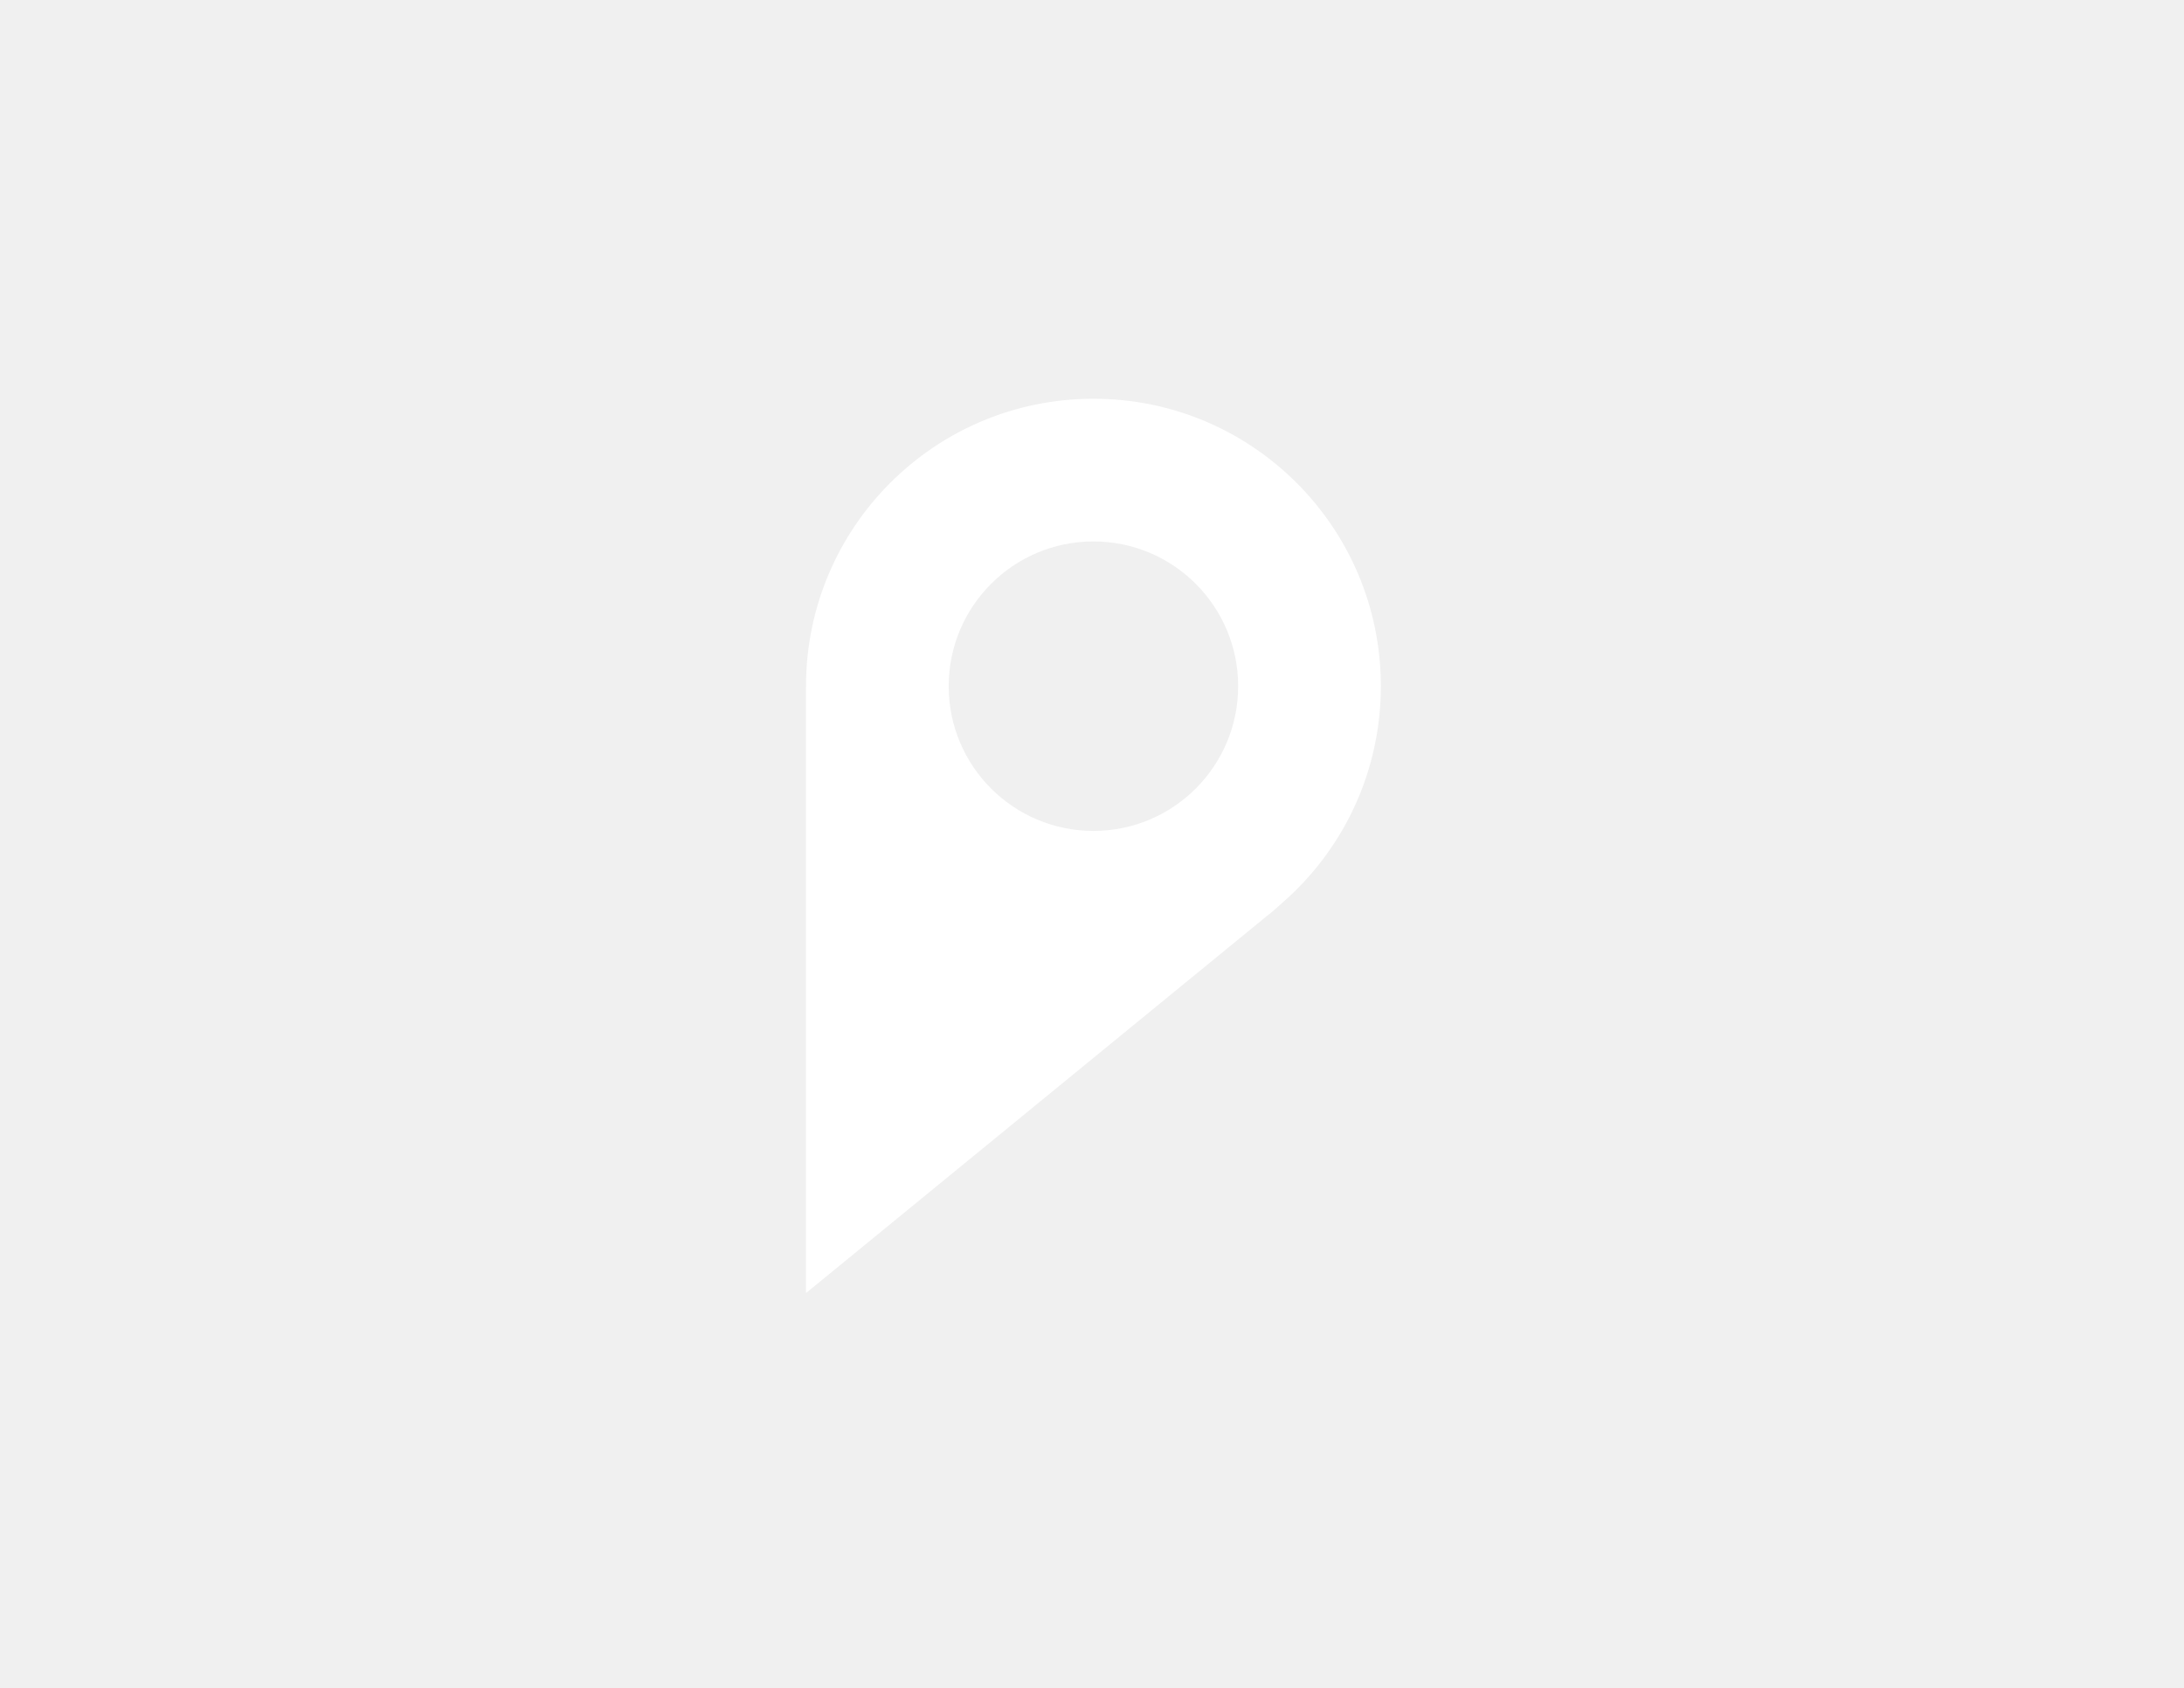
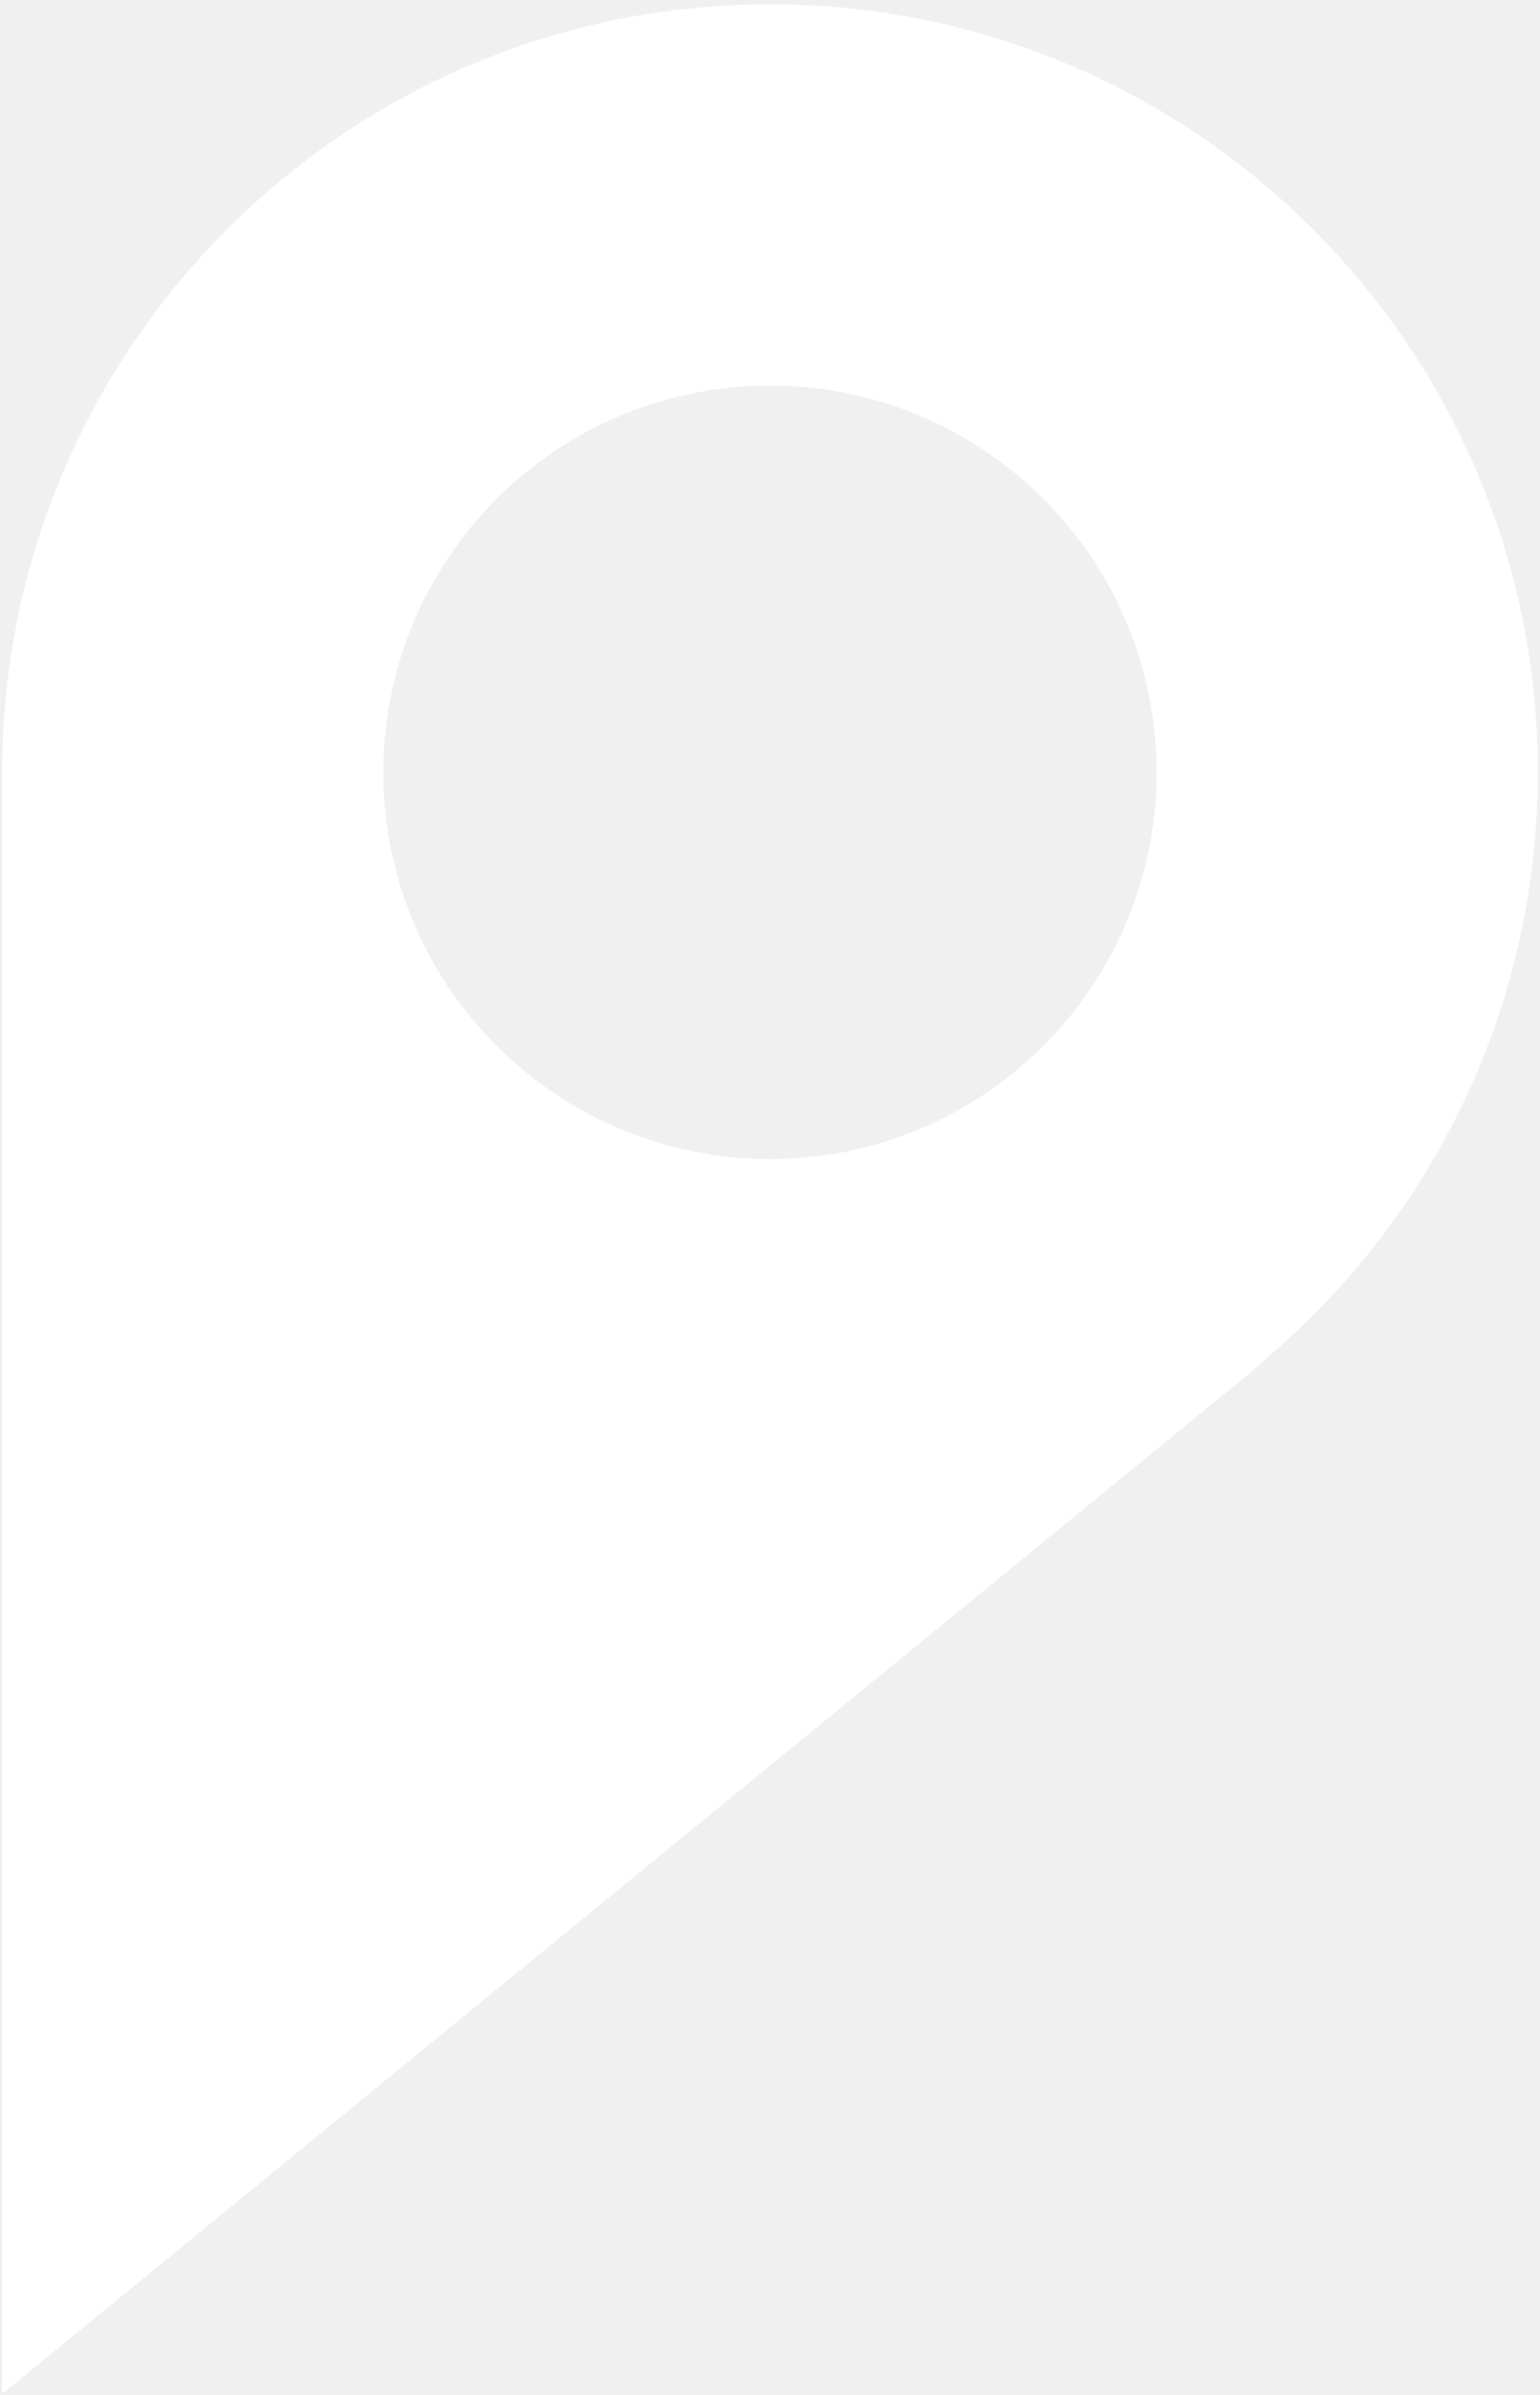
- <svg xmlns="http://www.w3.org/2000/svg" version="1.1" x="0px" y="0px" viewBox="0 0 792 612" style="enable-background:new 0 0 792 612;" xml:space="preserve">
+ <svg xmlns="http://www.w3.org/2000/svg" version="1.1" x="0px" y="0px" width="209px" height="325px" viewBox="0 0 209 325" style="enable-background:new 0 0 792 612;" xml:space="preserve">
  <style type="text/css">
	.st0{display:none;}
	.st1{display:inline;fill:#1D1D1B;stroke:#1D1D1B;stroke-miterlimit:10;}
	.st2{fill:#FFFFFF;}
</style>
-   <g id="HG_schwarz" class="st0">
-     <rect x="110.98" y="7.73" class="st1" width="570.04" height="595.39" />
-   </g>
-   <g id="Element">
-     <path class="st2" d="M500.75,248.81c0-57.56-46.66-104.23-104.23-104.23c-57.57,0-104.23,46.67-104.23,104.23c0,1.98,0,5.81,0,5.81   v214.23l166.97-136.58c2.2-1.66,4.17-3.52,6.23-5.34l1.46-1.3C487.72,306.58,500.75,279.22,500.75,248.81z M396.52,196.32   c28.98,0,52.48,23.5,52.48,52.49c0,28.98-23.5,52.48-52.48,52.48c-28.99,0-52.49-23.5-52.49-52.48   C344.04,219.82,367.53,196.32,396.52,196.32z" />
+   <g id="Page-1" stroke="none" stroke-width="1" fill="none" fill-rule="evenodd">
+     <g id="Mapset_Element" transform="translate(-182, -137)" fill="#FFFFFF" fill-rule="nonzero">
+       <g id="Element" transform="translate(182, 137)">
+         <path d="M208.75,104.81 C208.75,47.25 162.09,0.58 104.52,0.58 C46.95,0.58 0.29,47.25 0.29,104.81 C0.29,106.79 0.29,110.62 0.29,110.62 L0.29,324.85 L167.26,188.27 C169.46,186.61 171.43,184.75 173.49,182.93 L174.95,181.63 C195.72,162.58 208.75,135.22 208.75,104.81 Z M104.52,52.32 C133.5,52.32 157,75.82 157,104.81 C157,133.79 133.5,157.29 104.52,157.29 C75.53,157.29 52.03,133.79 52.03,104.81 C52.04,75.82 75.53,52.32 104.52,52.32 Z" id="Shape" />
+       </g>
+     </g>
  </g>
</svg>
